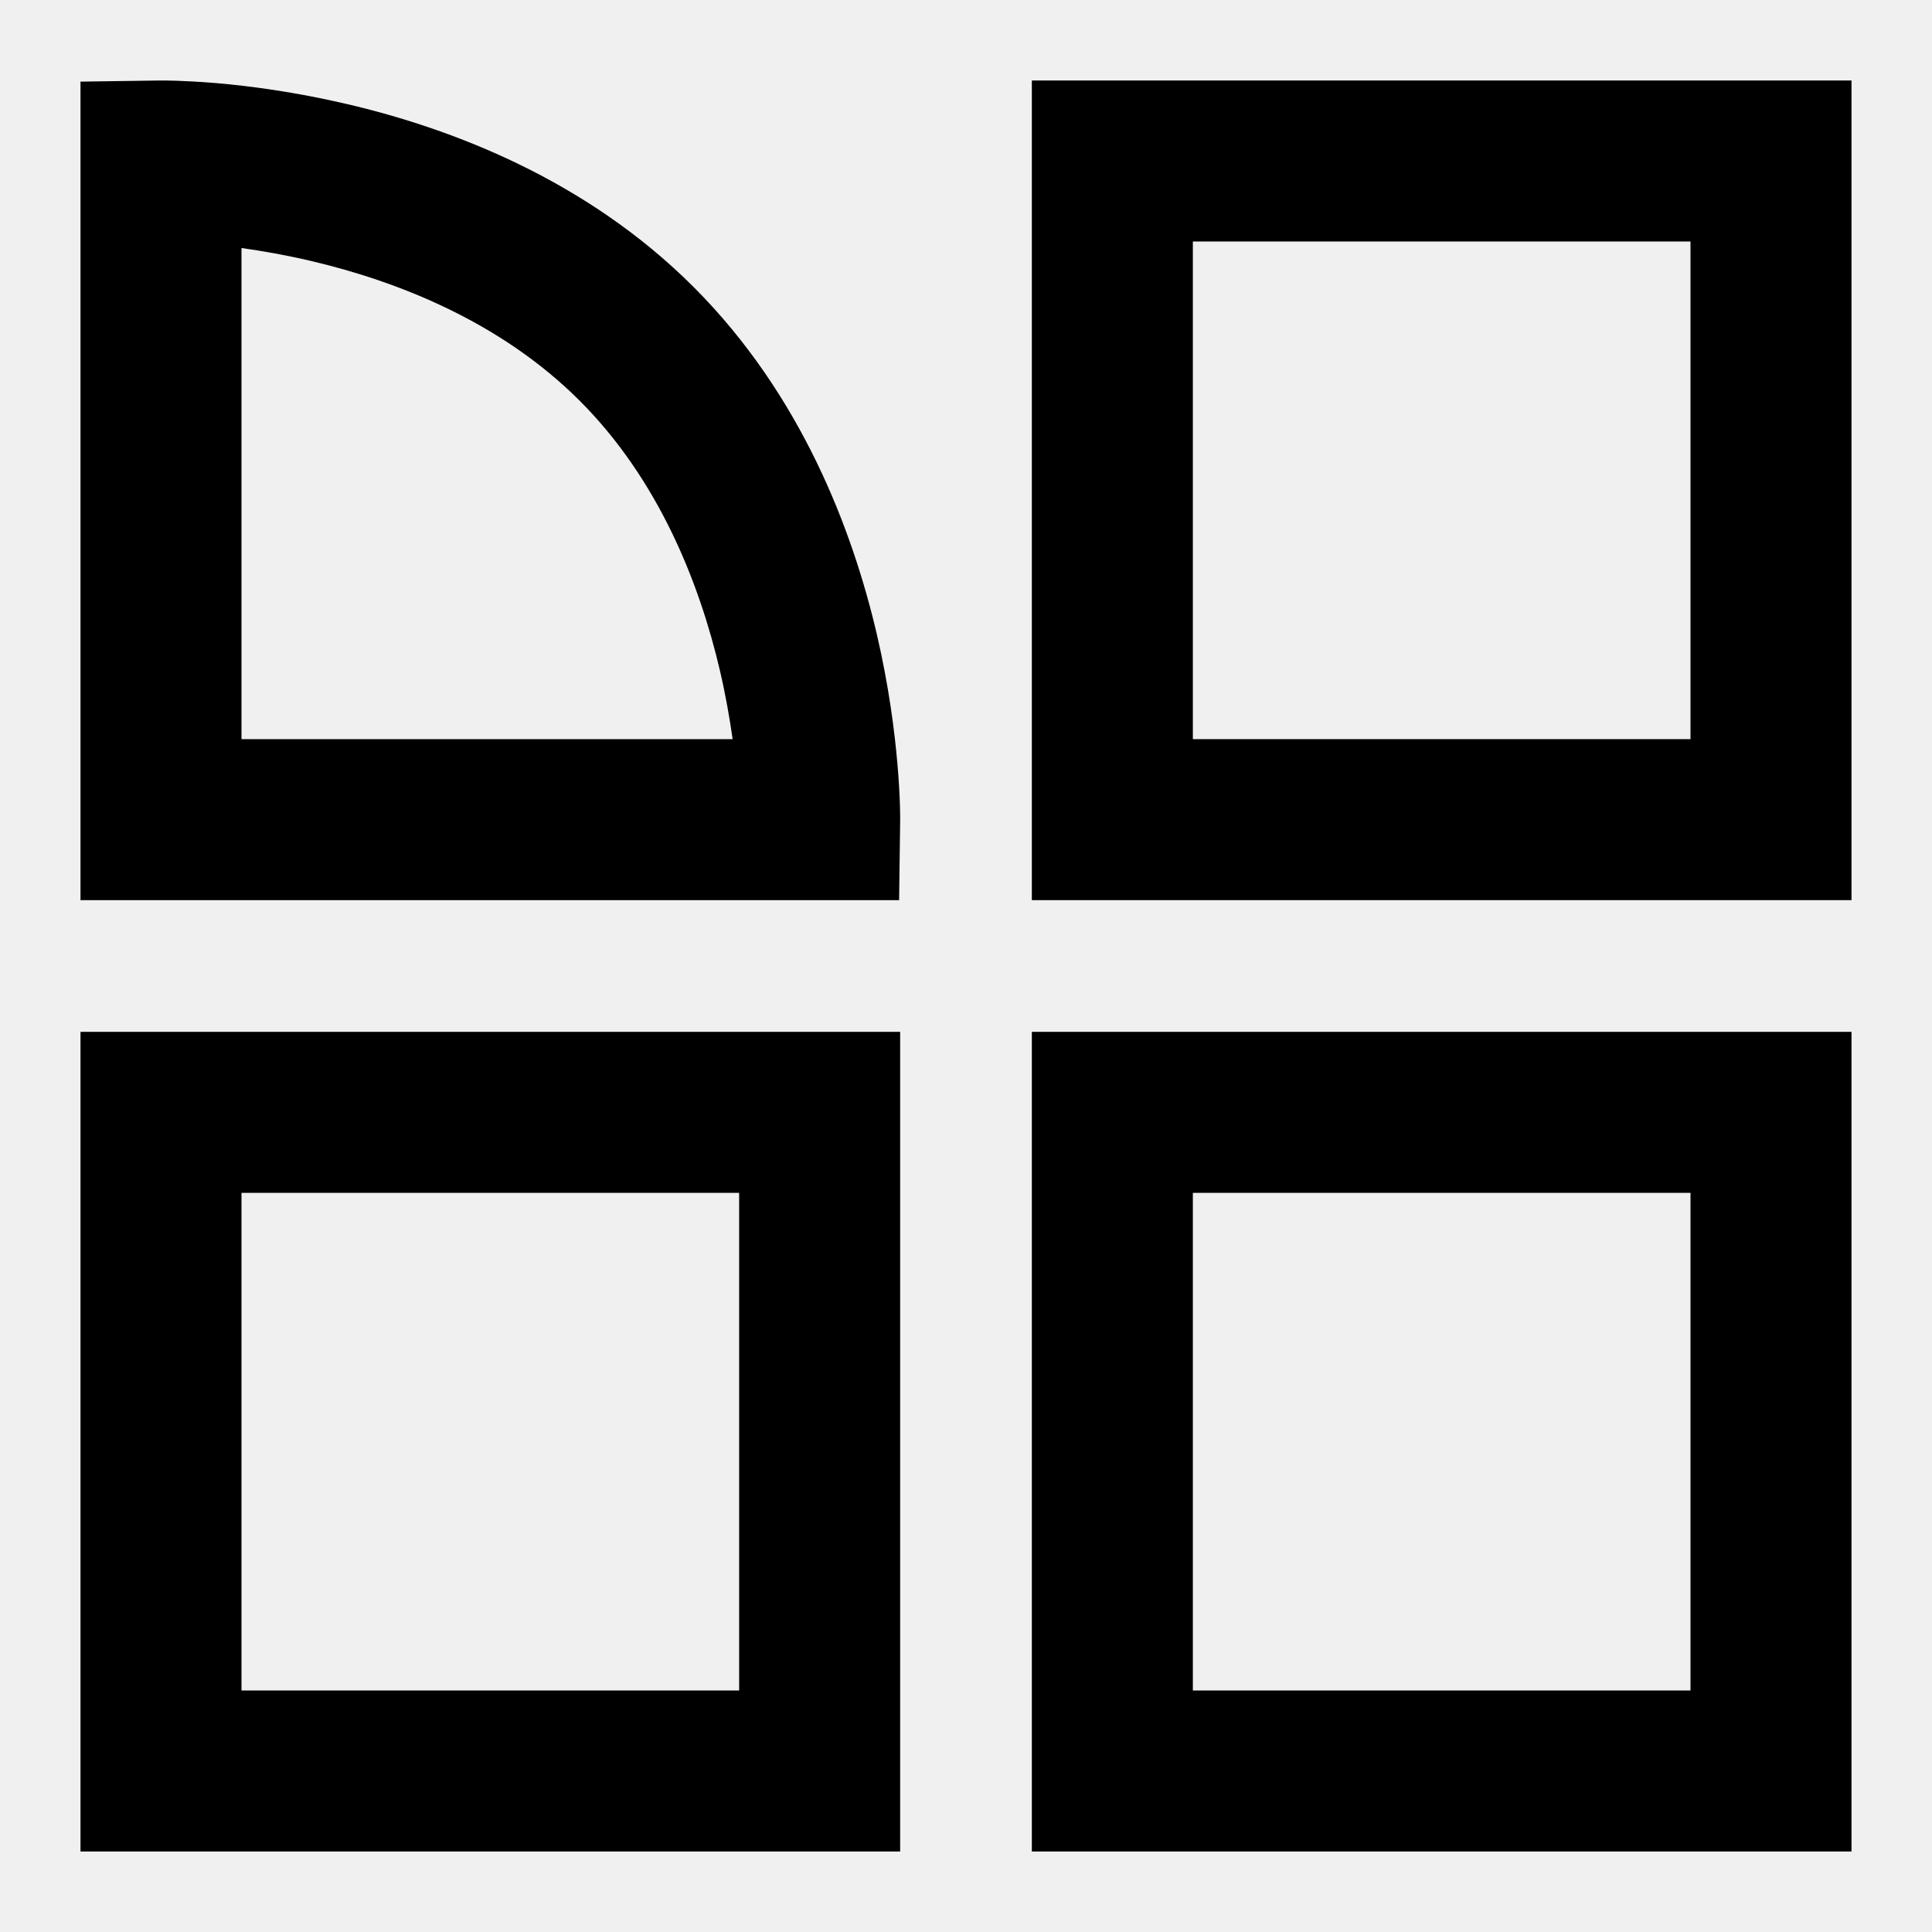
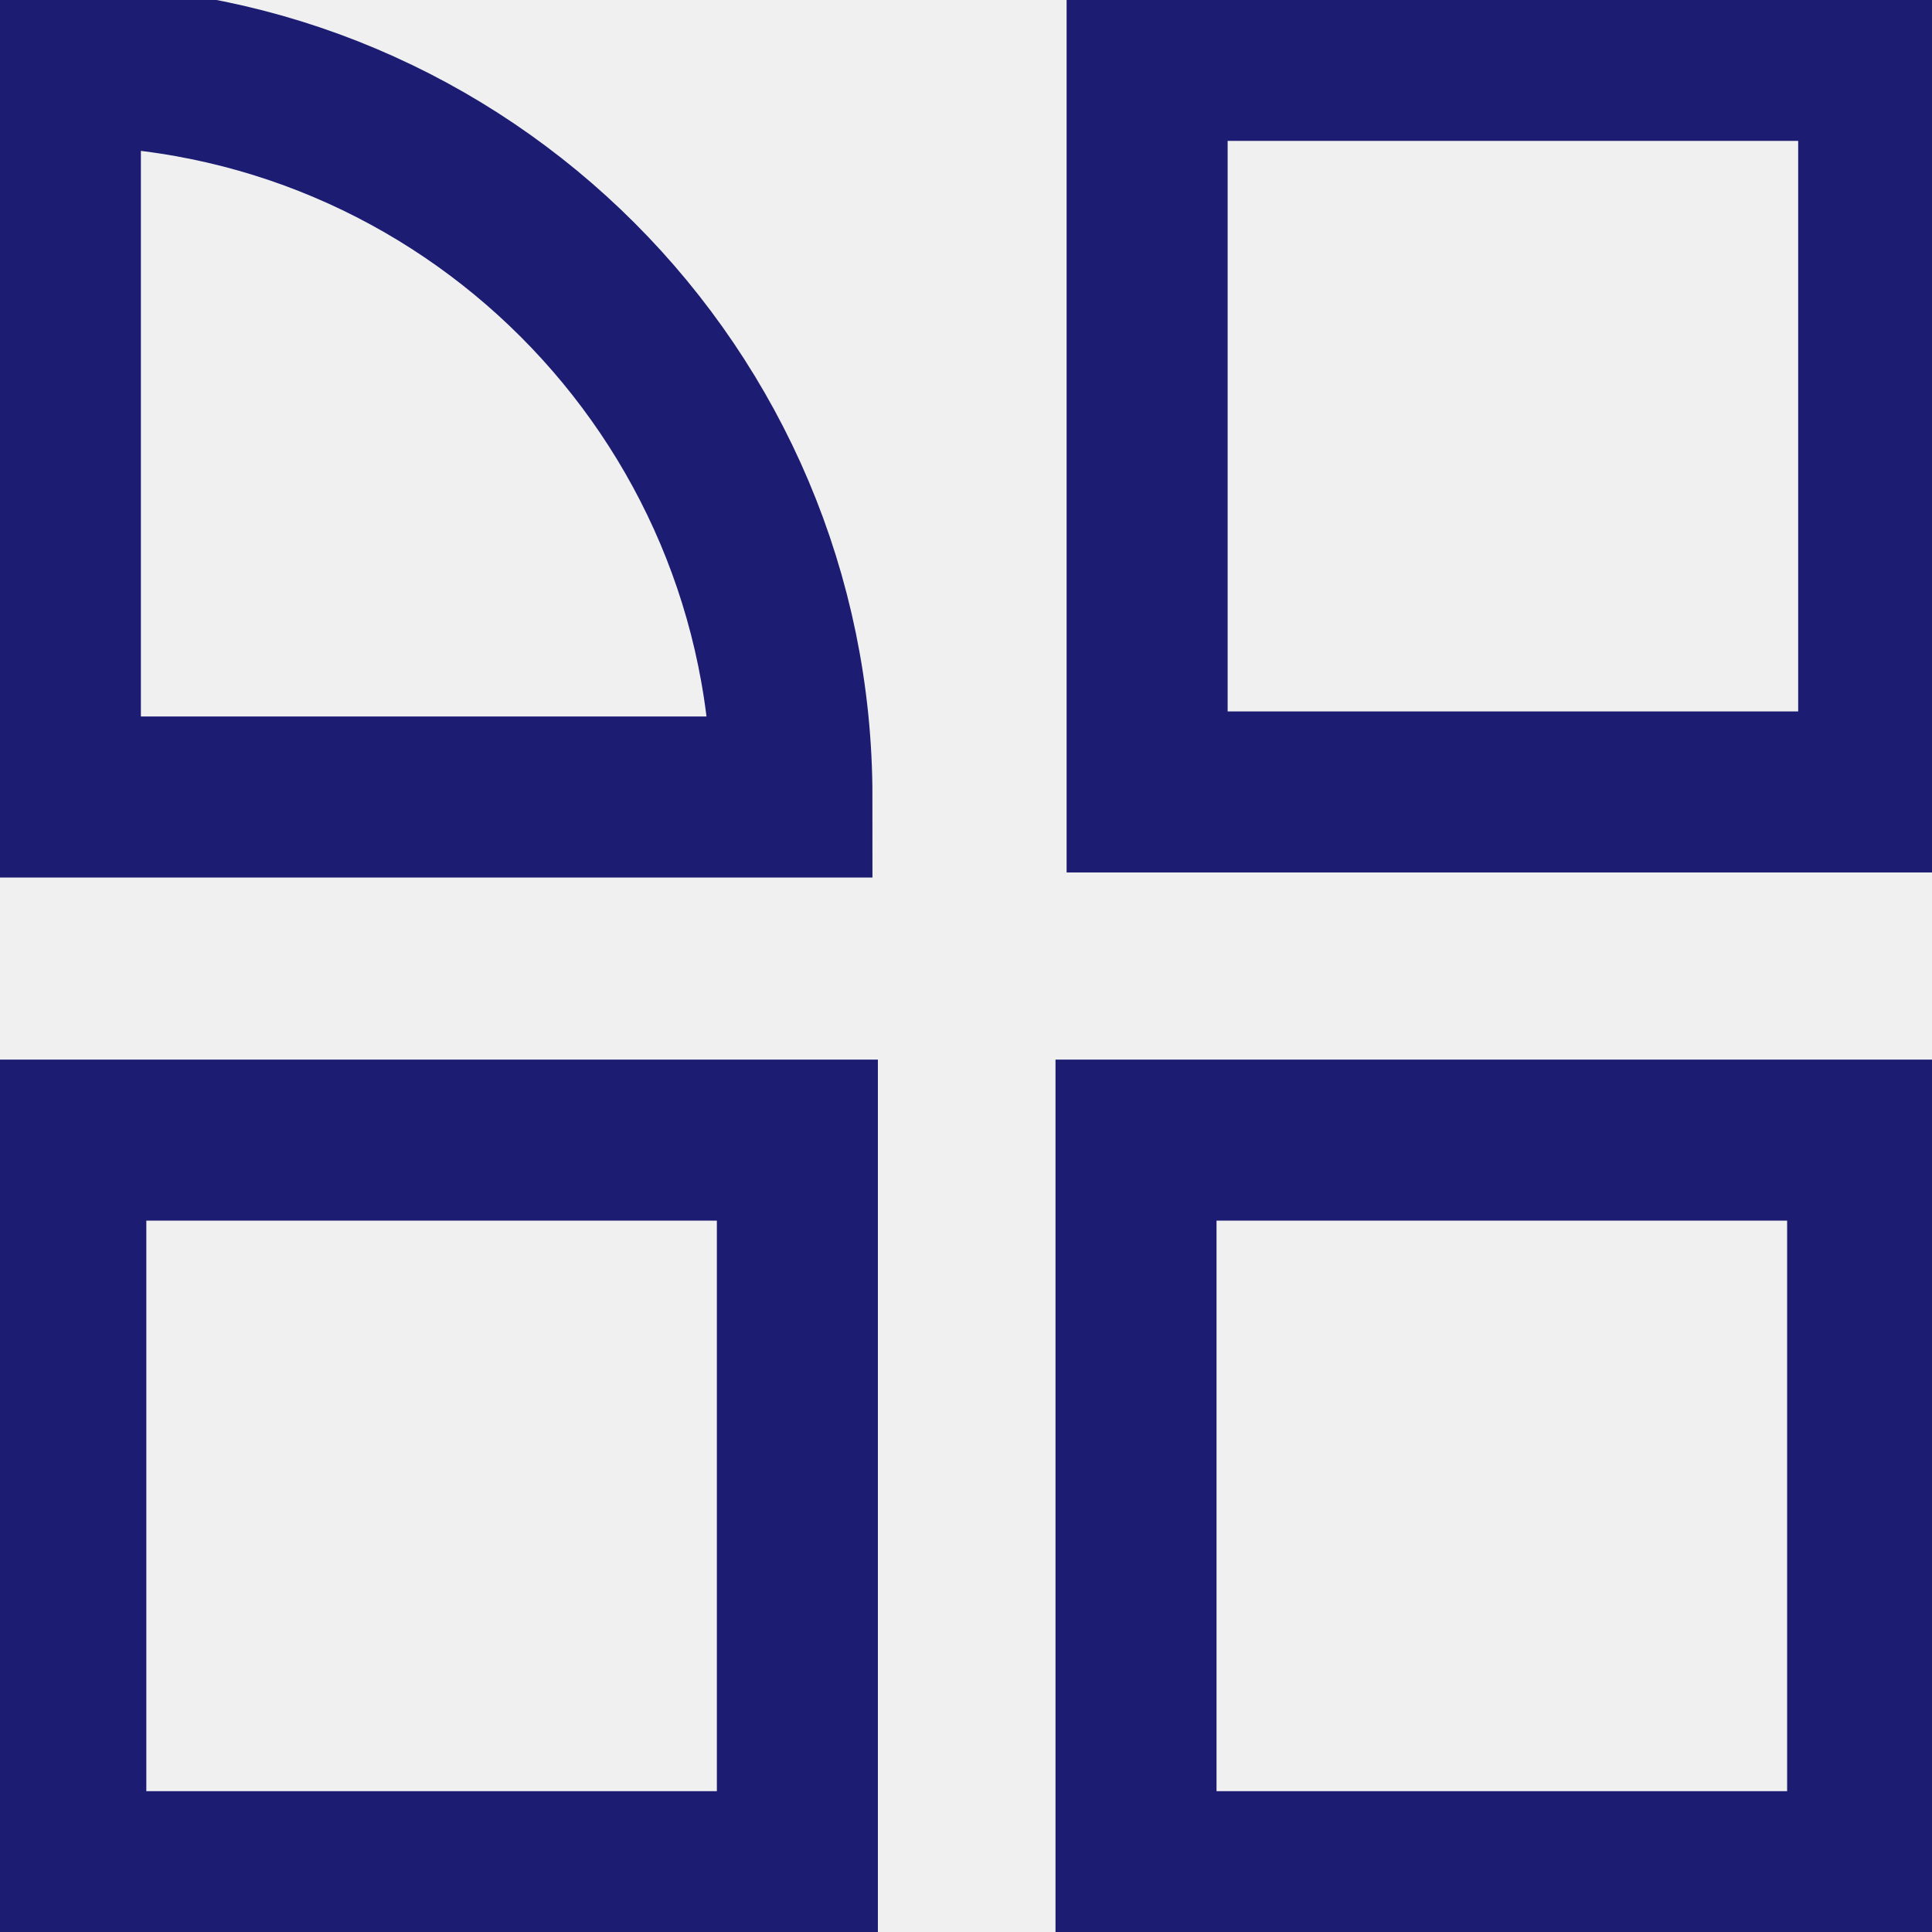
- <svg xmlns="http://www.w3.org/2000/svg" width="24" height="24" viewBox="0 0 24 24" fill="none">
-   <g>
-     <path d="M23 1V11.182H12.818V1H23ZM14.818 9.182H21V3H14.818V9.182Z" fill="currentColor" />
-     <path d="M23 12.818V23H12.818V12.818H23ZM14.818 21H21V14.818H14.818V21Z" fill="currentColor" />
-     <path d="M11.182 12.818V23H1V12.818H11.182ZM3 21H9.182V14.818H3V21Z" fill="currentColor" />
-     <path d="M2.049 1C2.083 1 2.131 1.001 2.19 1.003C2.309 1.007 2.476 1.015 2.682 1.032C3.092 1.067 3.663 1.141 4.312 1.293C5.599 1.594 7.275 2.224 8.616 3.565C9.957 4.907 10.588 6.583 10.89 7.869C11.042 8.519 11.114 9.089 11.149 9.5C11.167 9.706 11.175 9.873 11.179 9.992C11.181 10.051 11.181 10.099 11.182 10.133V10.194L11.169 11.182H1V1.014L1.986 1L2 2C1.987 1.006 1.986 1 1.986 1H2.049ZM3 9.182H9.101C9.065 8.928 9.015 8.637 8.942 8.325C8.687 7.237 8.181 5.959 7.202 4.979C6.223 4 4.945 3.495 3.856 3.24C3.544 3.167 3.254 3.117 3 3.081V9.182Z" fill="currentColor" />
+ <svg xmlns="http://www.w3.org/2000/svg" width="32" height="32" viewBox="0 0 32 32" fill="none">
+   <g clip-path="url(#clip0_4247_12314)">
+     <path d="M31.117 1H19V13.117H31.117V1Z" stroke="#1C1C73" stroke-width="2.667" stroke-miterlimit="10" />
+     <path d="M13.207 18.884H1.09V31.001H13.207V18.884Z" stroke="#1C1C73" stroke-width="2.667" stroke-miterlimit="10" />
+     <path d="M1 1.084C7.688 1.084 13.117 6.513 13.117 13.201H1V1.084Z" stroke="#1C1C73" stroke-width="2.667" stroke-miterlimit="10" />
+     <path d="M30.934 18.884H18.816V31.001H30.934V18.884Z" stroke="#1C1C73" stroke-width="2.667" stroke-miterlimit="10" />
  </g>
+   <defs>
+     <clipPath id="clip0_4247_12314">
+       <rect width="32" height="32" fill="white" />
+     </clipPath>
+   </defs>
</svg>
